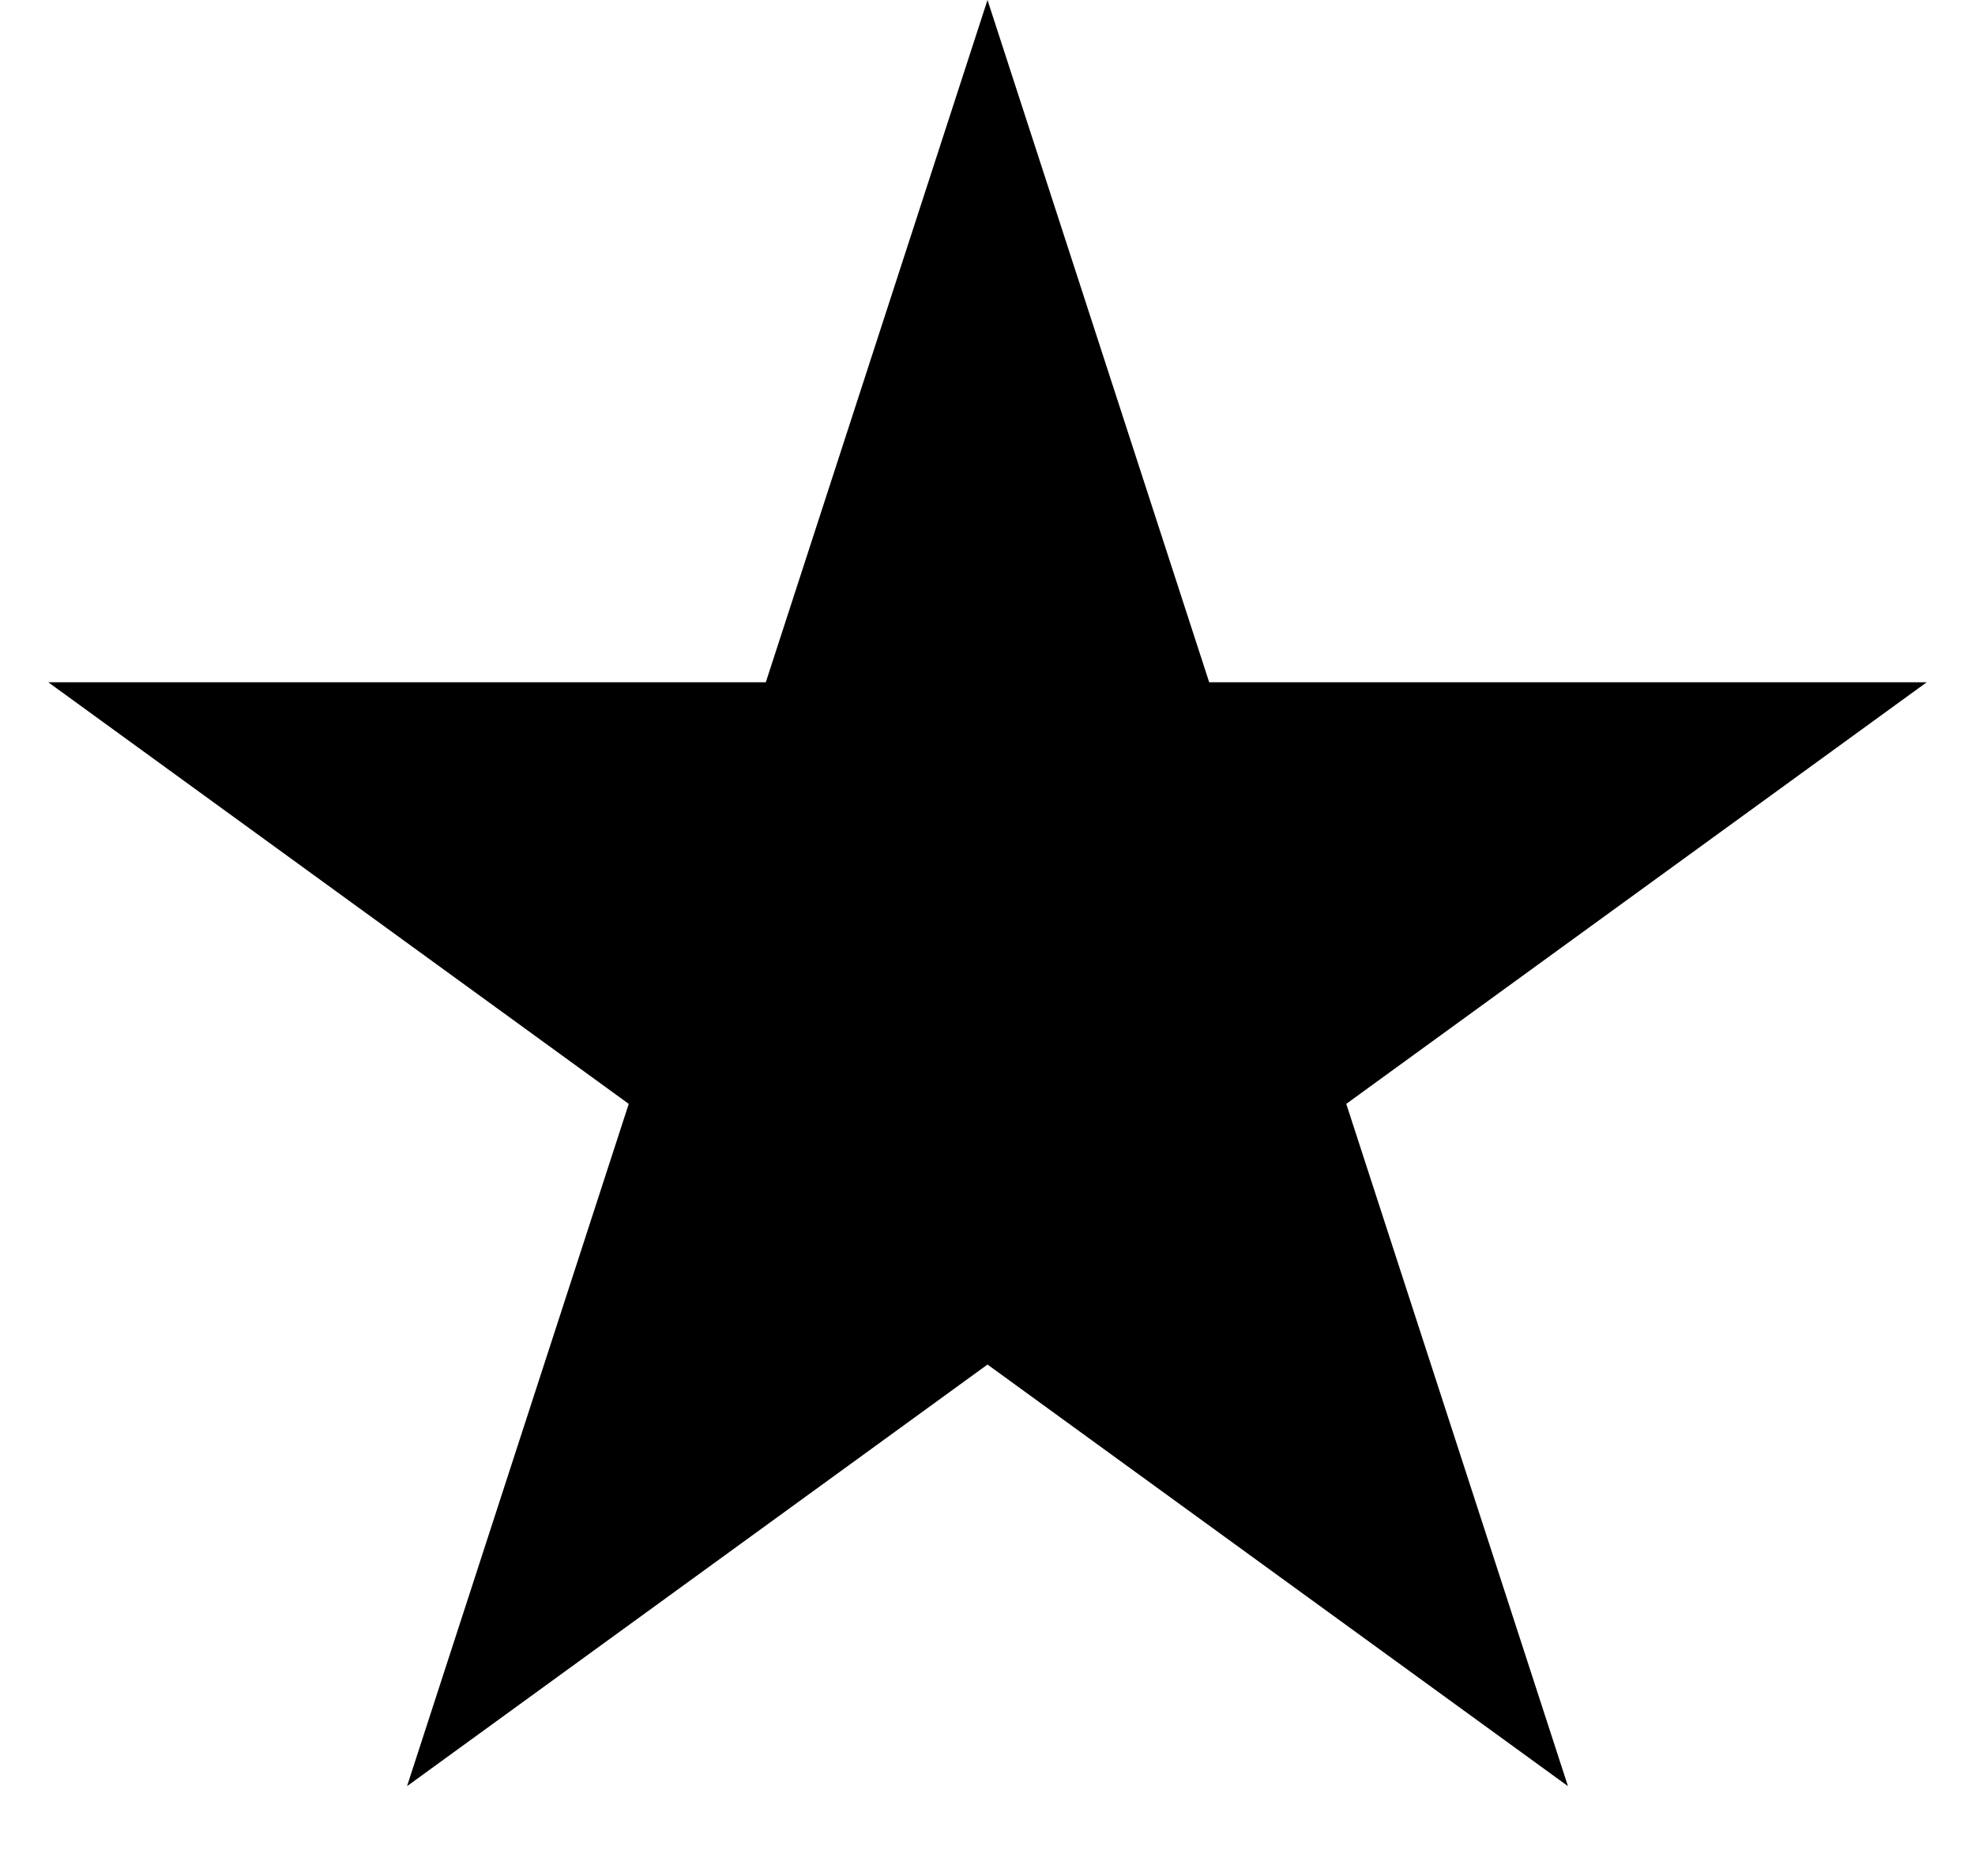
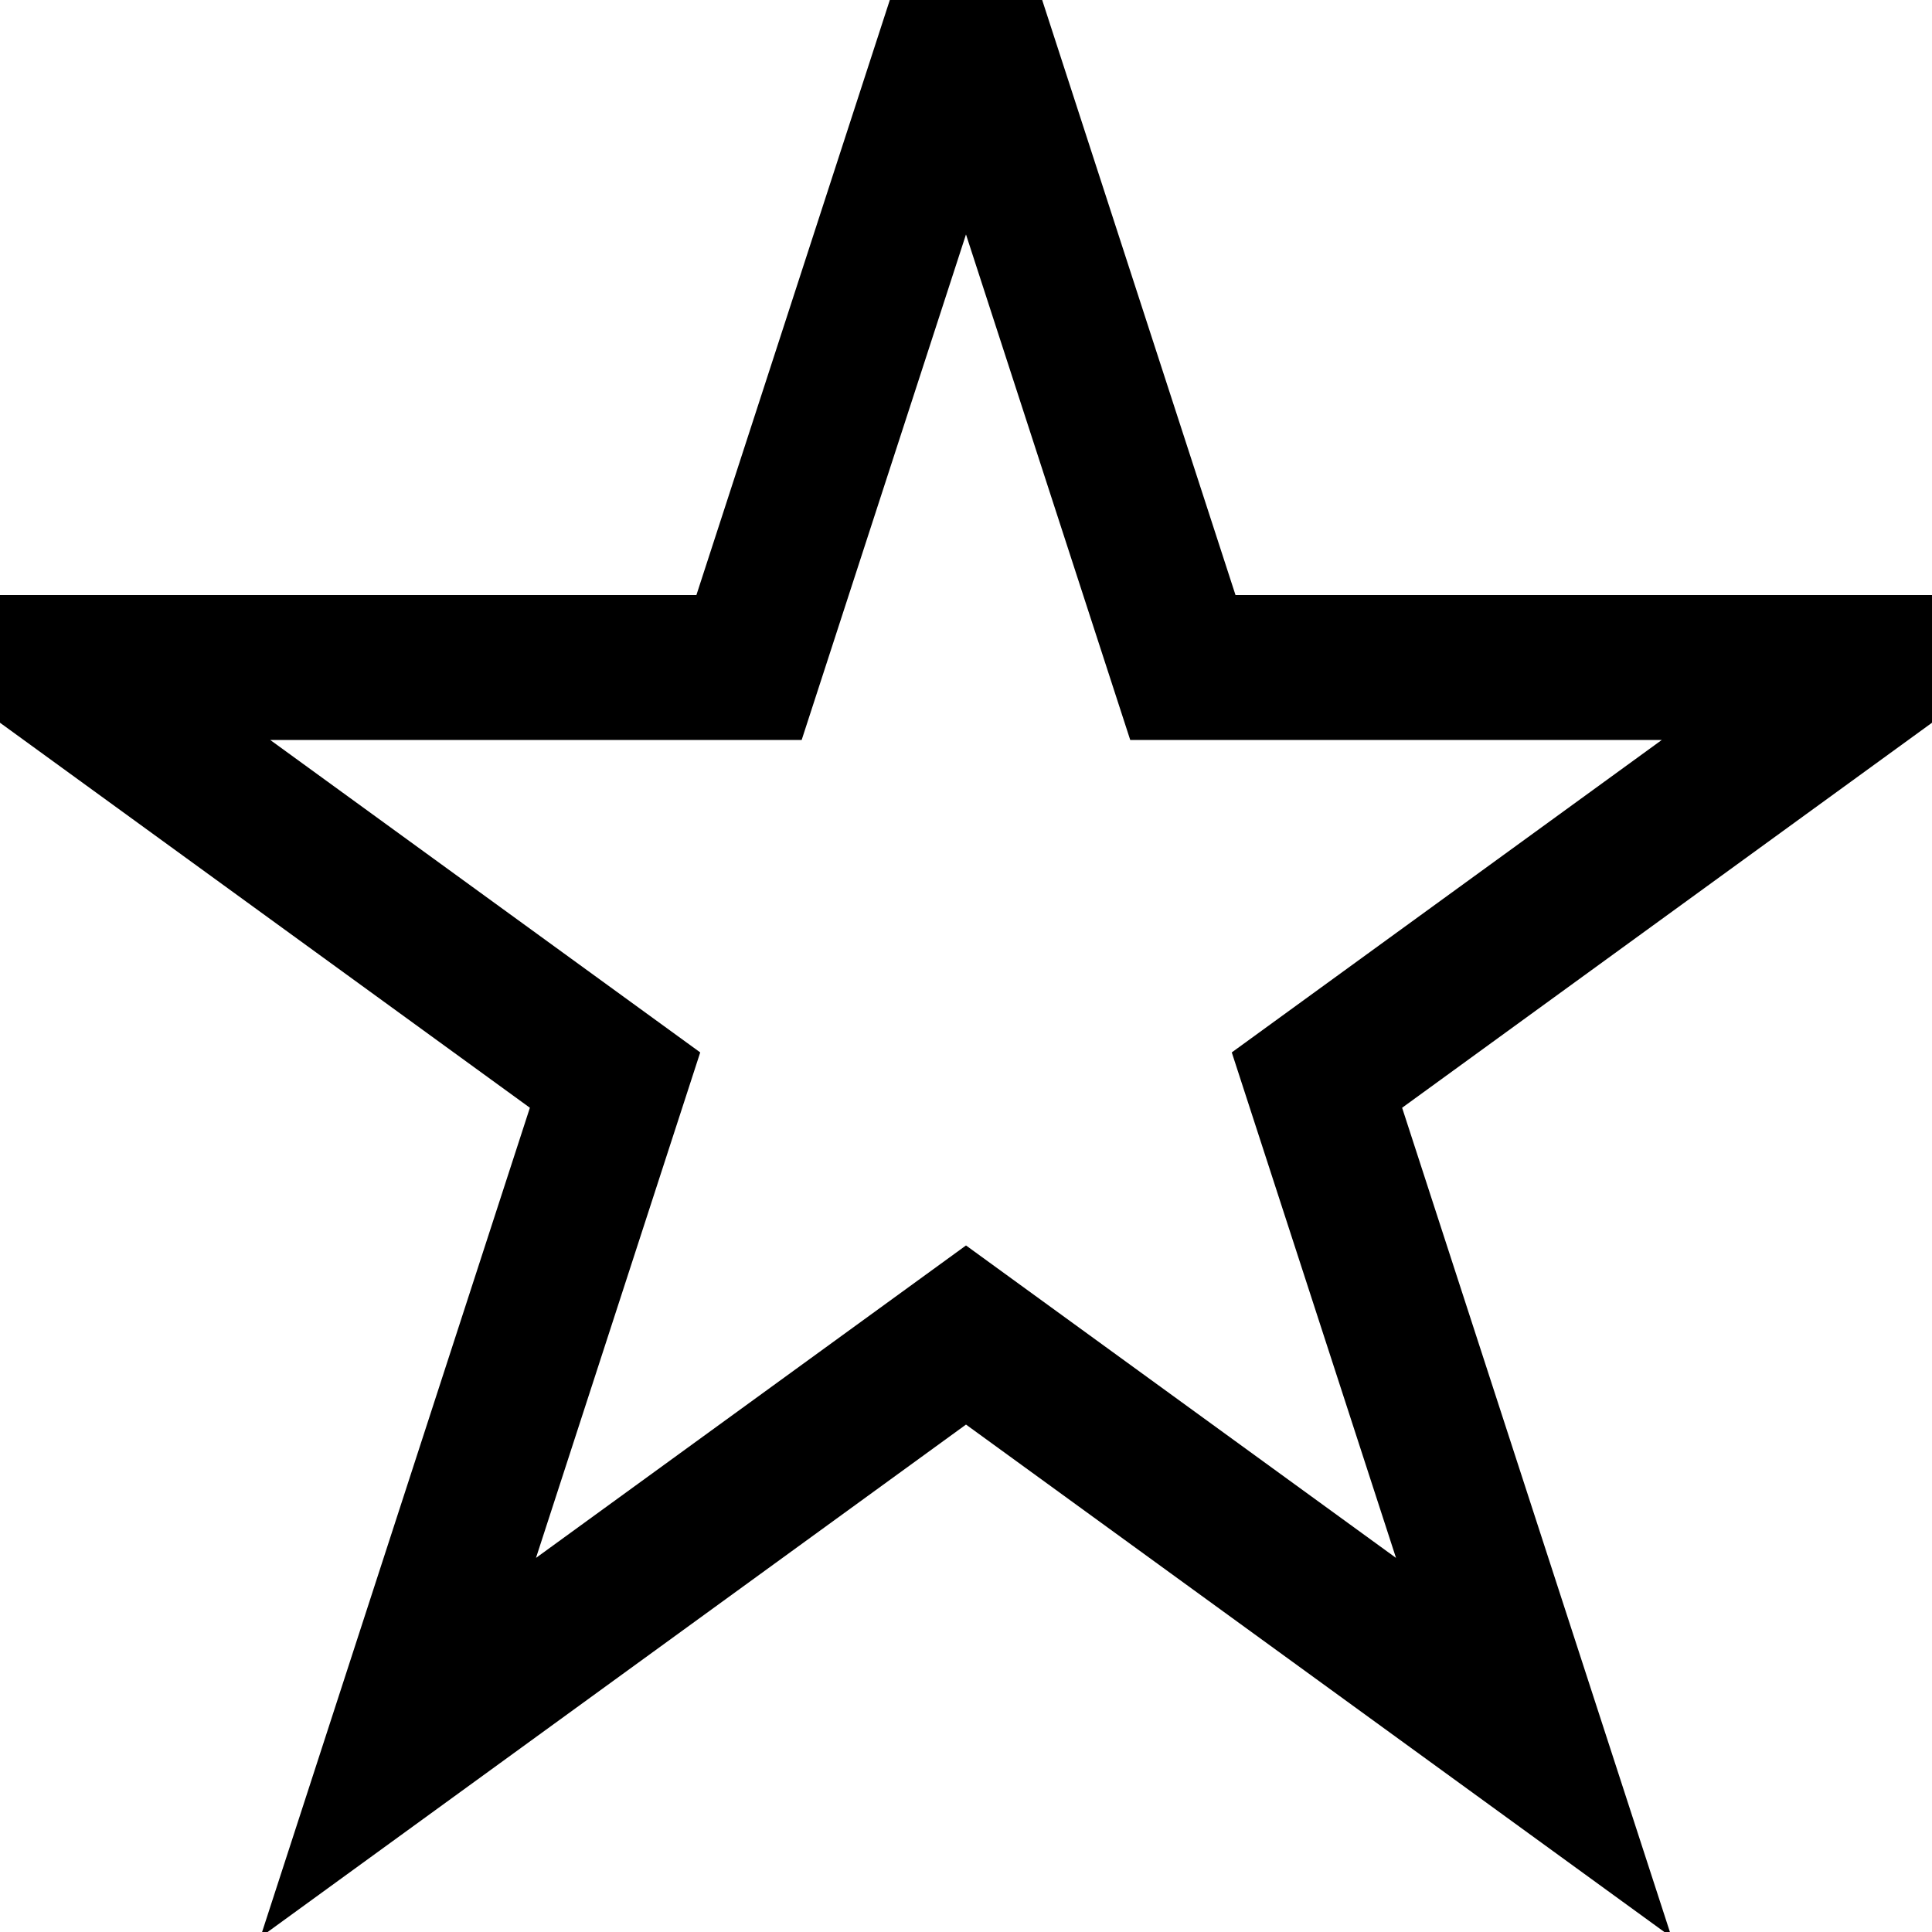
- <svg xmlns="http://www.w3.org/2000/svg" width="20" height="19" viewBox="0 0 20 19" fill="none">
-   <path d="M10 0L12.245 6.91H19.511L13.633 11.18L15.878 18.09L10 13.82L4.122 18.09L6.367 11.18L0.489 6.91H7.755L10 0Z" fill="currentColor" />
+ <svg xmlns="http://www.w3.org/2000/svg" id="Layer_1" data-name="Layer 1" width="20" height="20" viewBox="0 0 20 20">
+   <path d="M10,0l2.245,6.91h7.266l-5.878,4.271,2.245,6.91-5.878-4.271-5.878,4.271,2.245-6.91L.489,6.91h7.265L10,0Z" style="fill: none; stroke: currentColor; stroke-width: 1.5; stroke-miterlimit: 10;" />
</svg>
